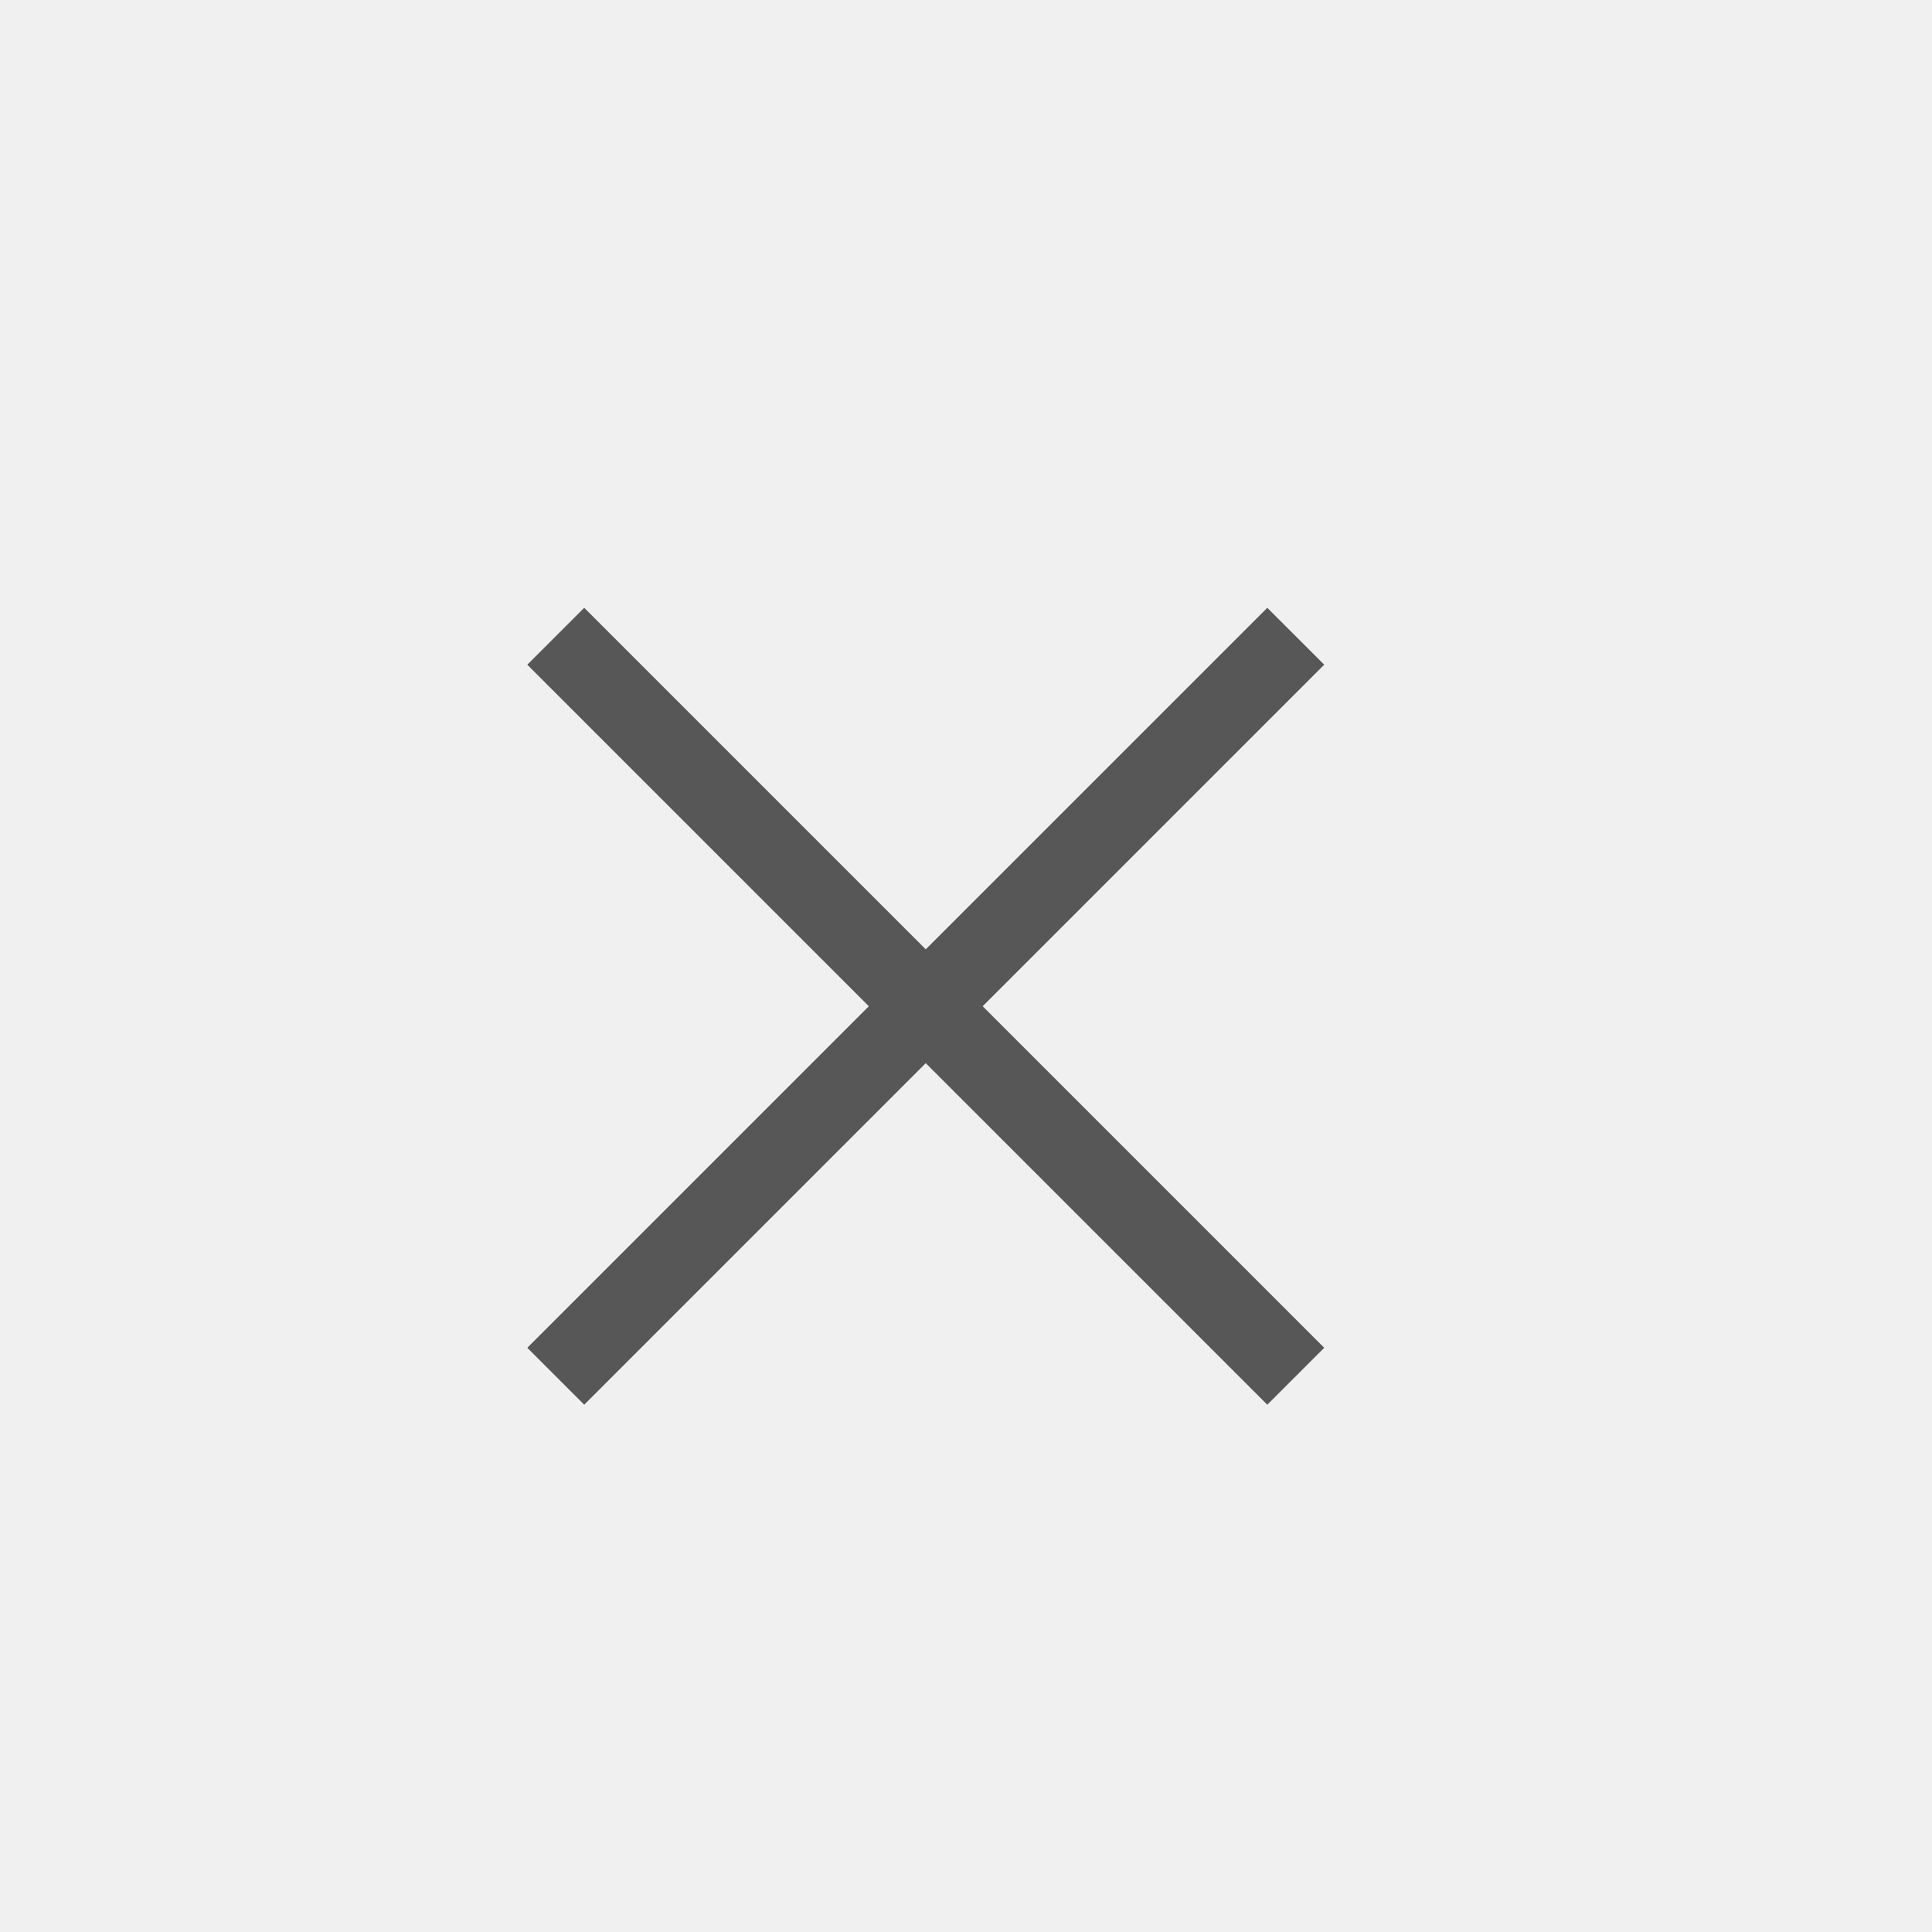
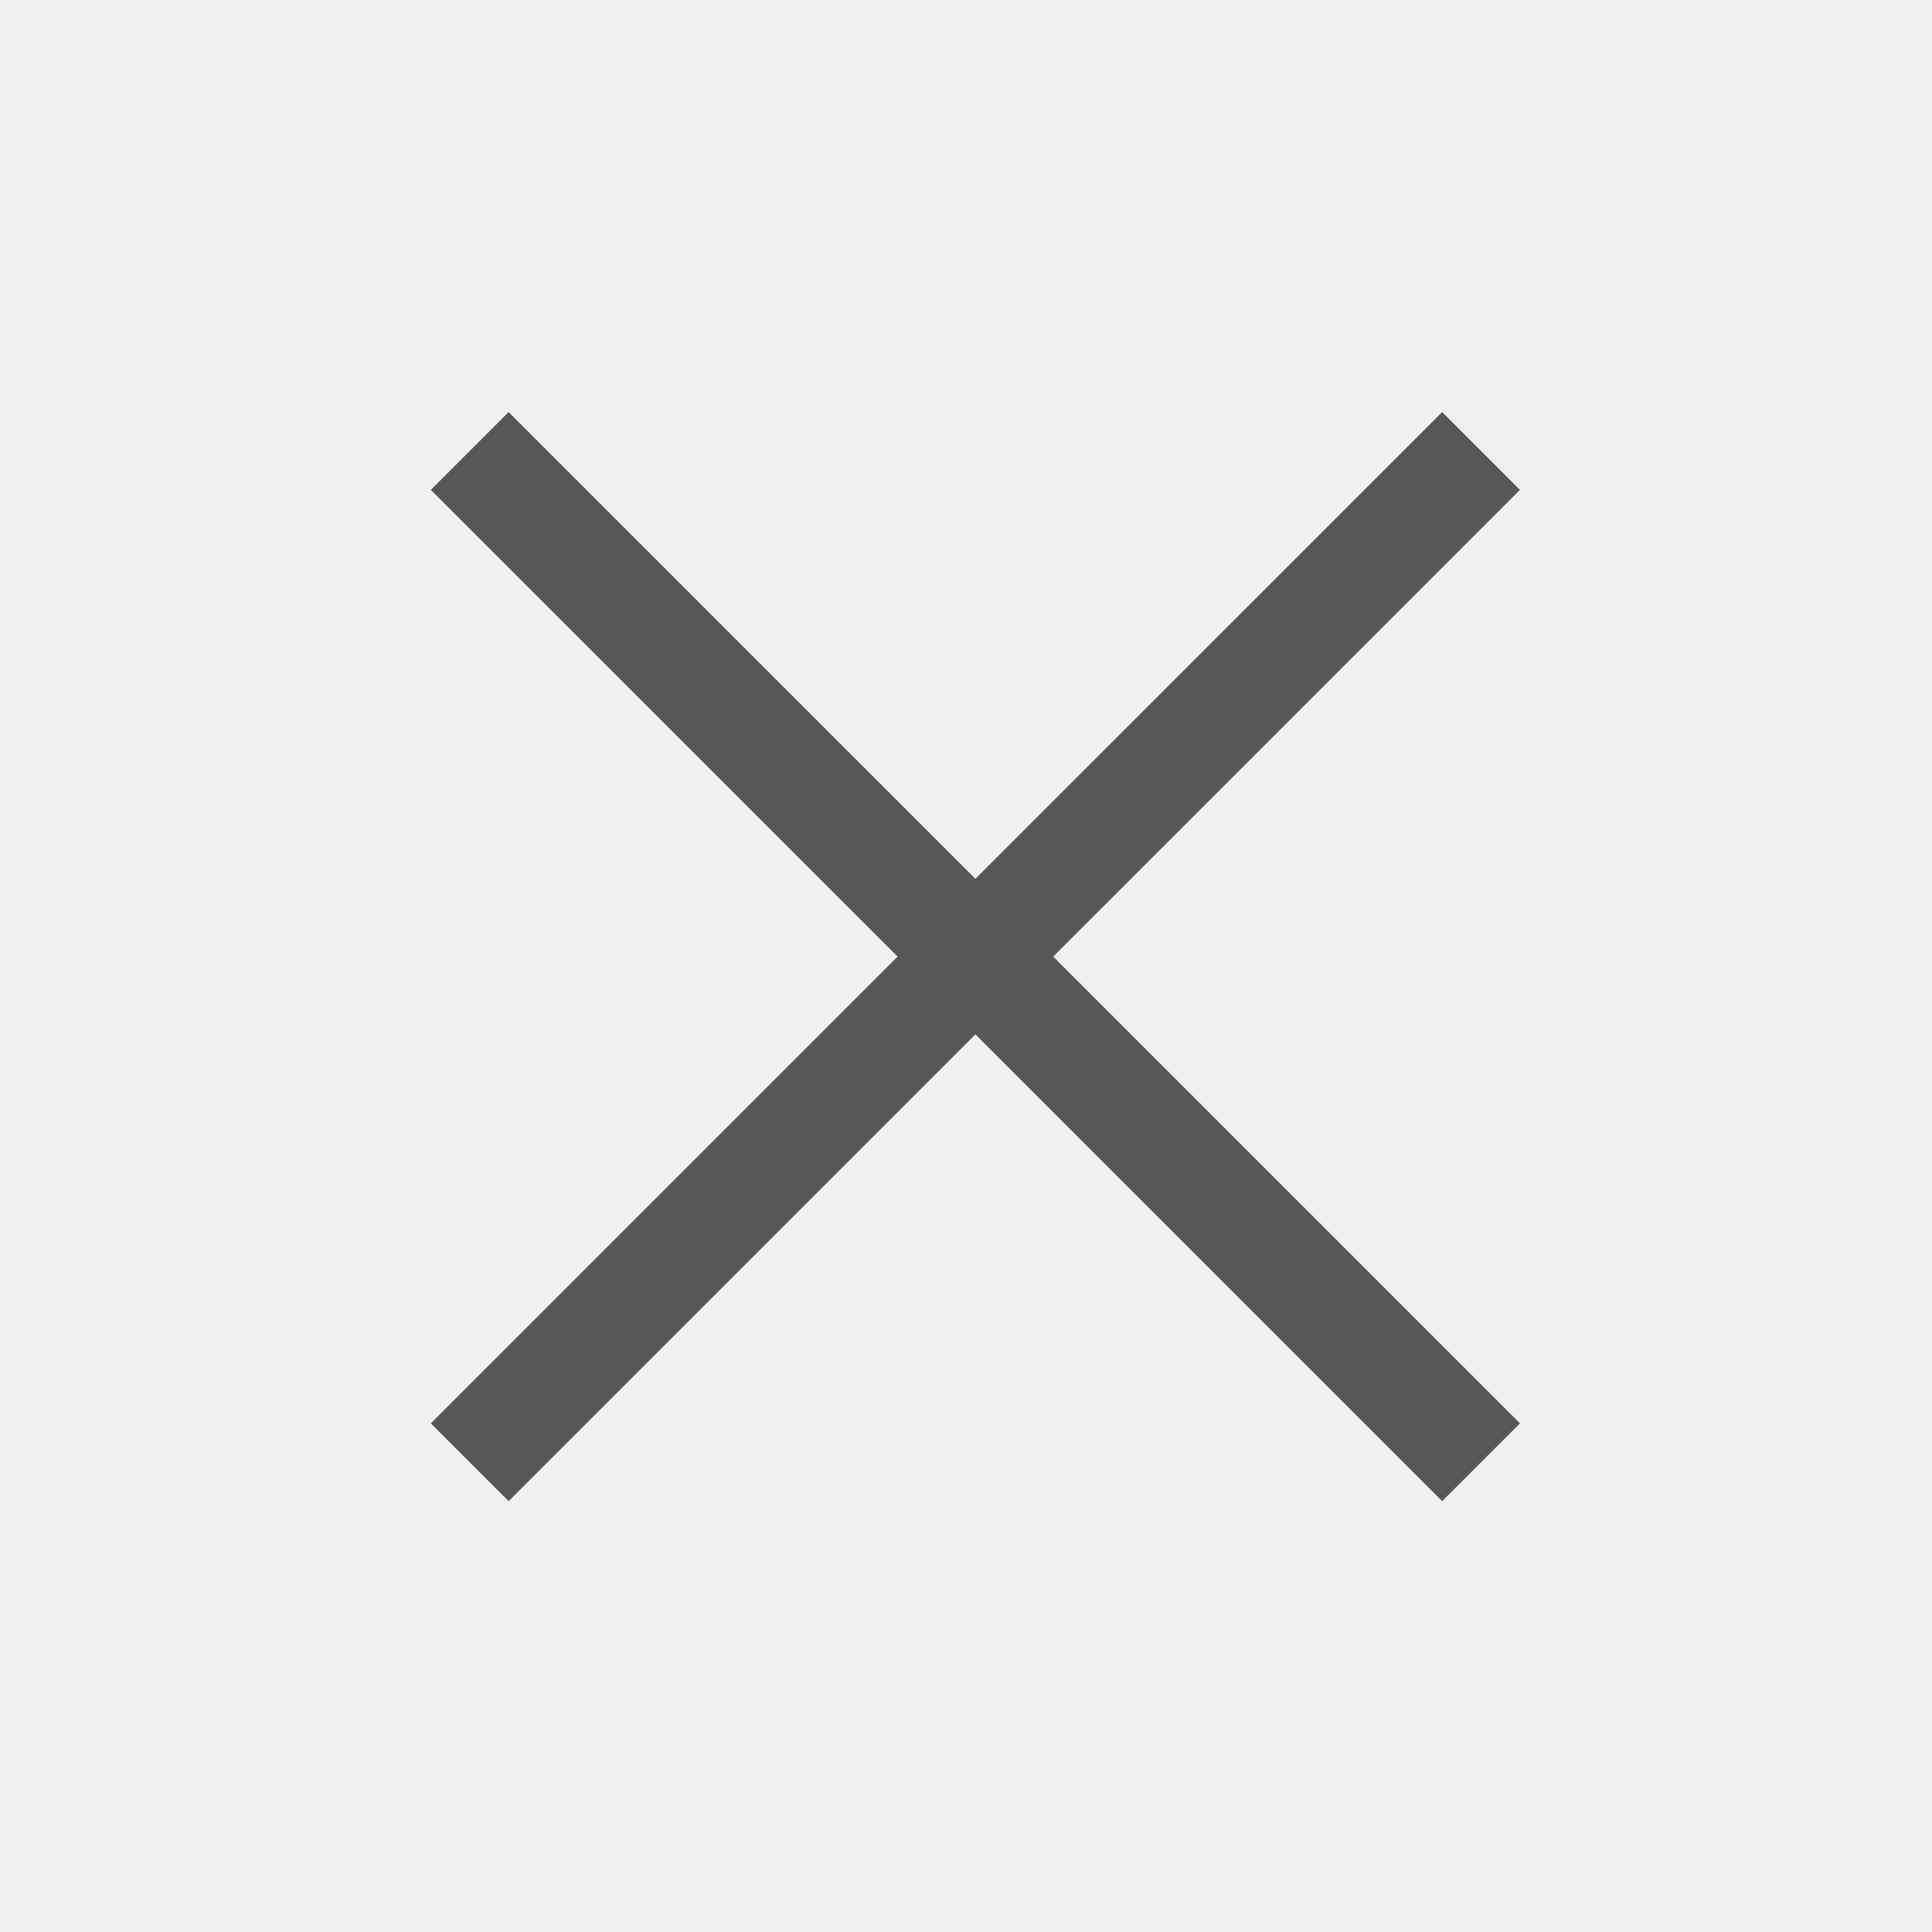
- <svg xmlns="http://www.w3.org/2000/svg" width="82" height="82" viewBox="0 0 82 82" fill="none">
-   <path d="M22.38 28.212L24.796 25.797L39.292 40.292L53.788 25.797L56.204 28.212L41.708 42.708L56.204 57.204L53.788 59.62L39.292 45.124L24.796 59.62L22.38 57.204L36.876 42.708L22.38 28.212Z" fill="#575757" />
+ <svg xmlns="http://www.w3.org/2000/svg" width="60" height="60" viewBox="0 0 60 60" fill="none">
+   <g clip-path="url(#clip0_2316_17041)">
+     <path d="M13.38 15.213L15.796 12.797L30.292 27.292L44.788 12.797L47.204 15.213L32.708 29.708L47.204 44.204L44.788 46.62L30.292 32.124L15.796 46.62L13.38 44.204L27.876 29.708L13.38 15.213Z" fill="#575757" />
+   </g>
+   <defs>
+     <clipPath id="clip0_2316_17041">
+       <rect width="60" height="60" fill="white" />
+     </clipPath>
+   </defs>
</svg>
